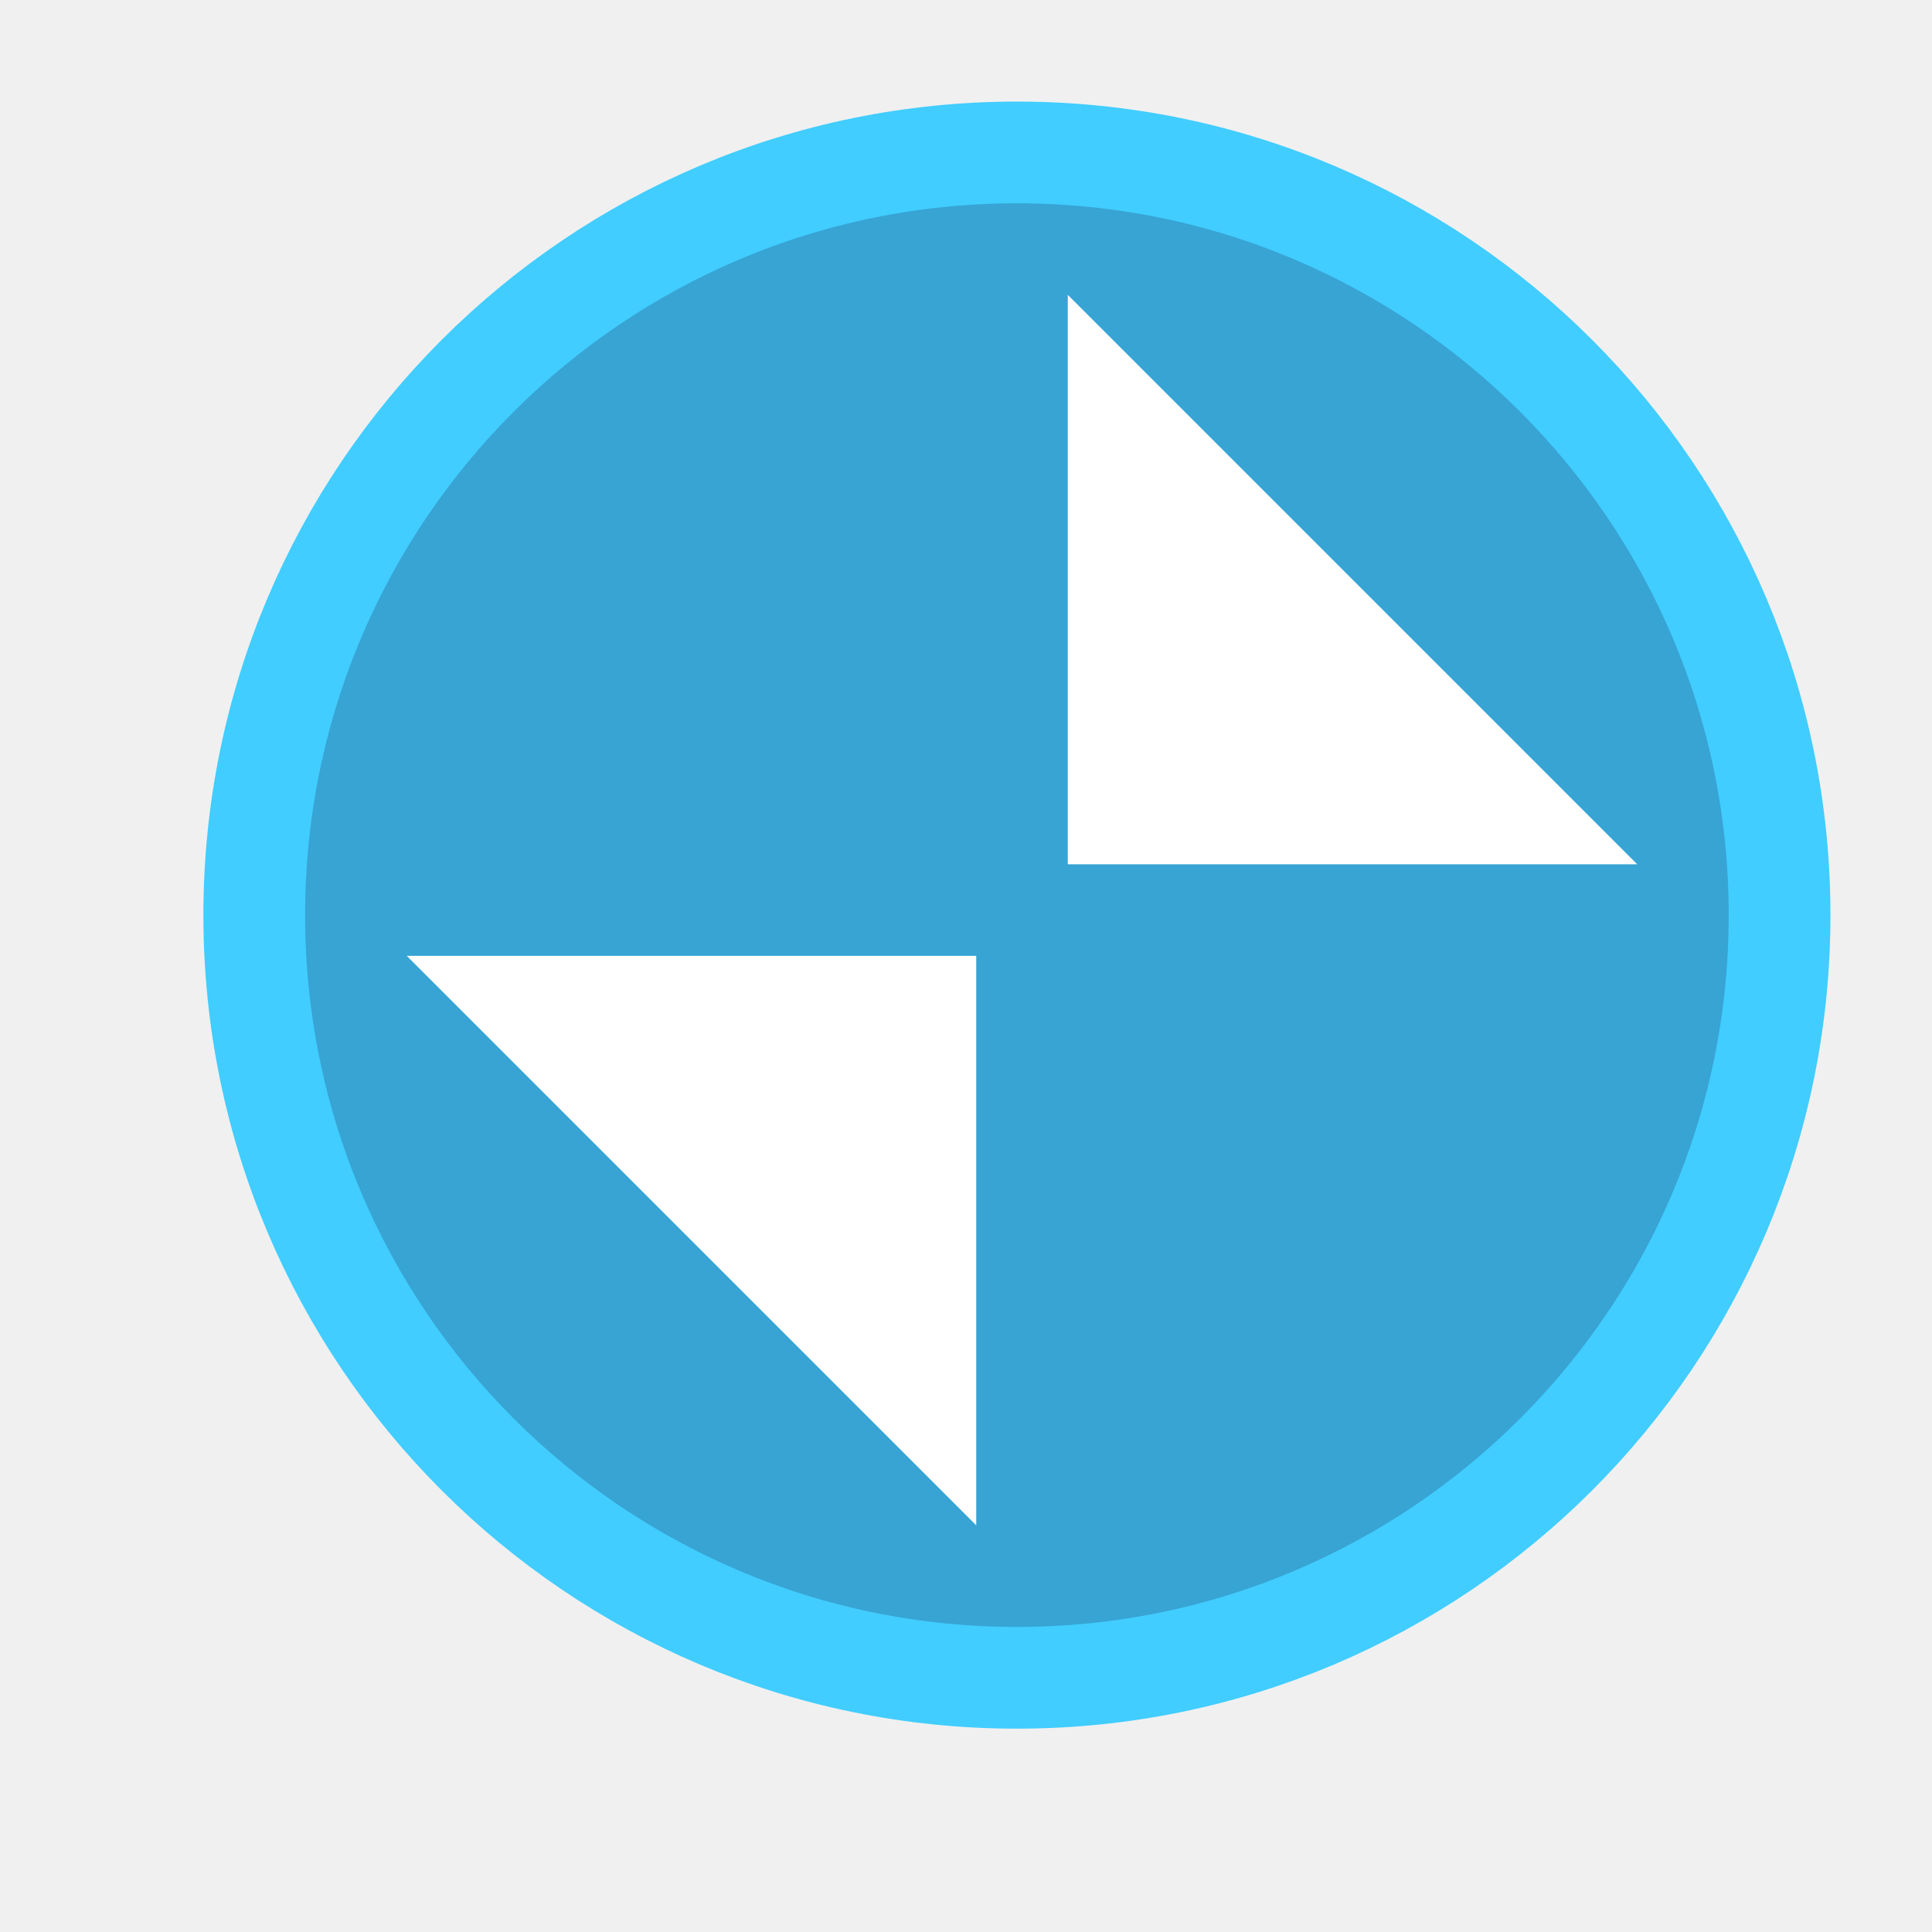
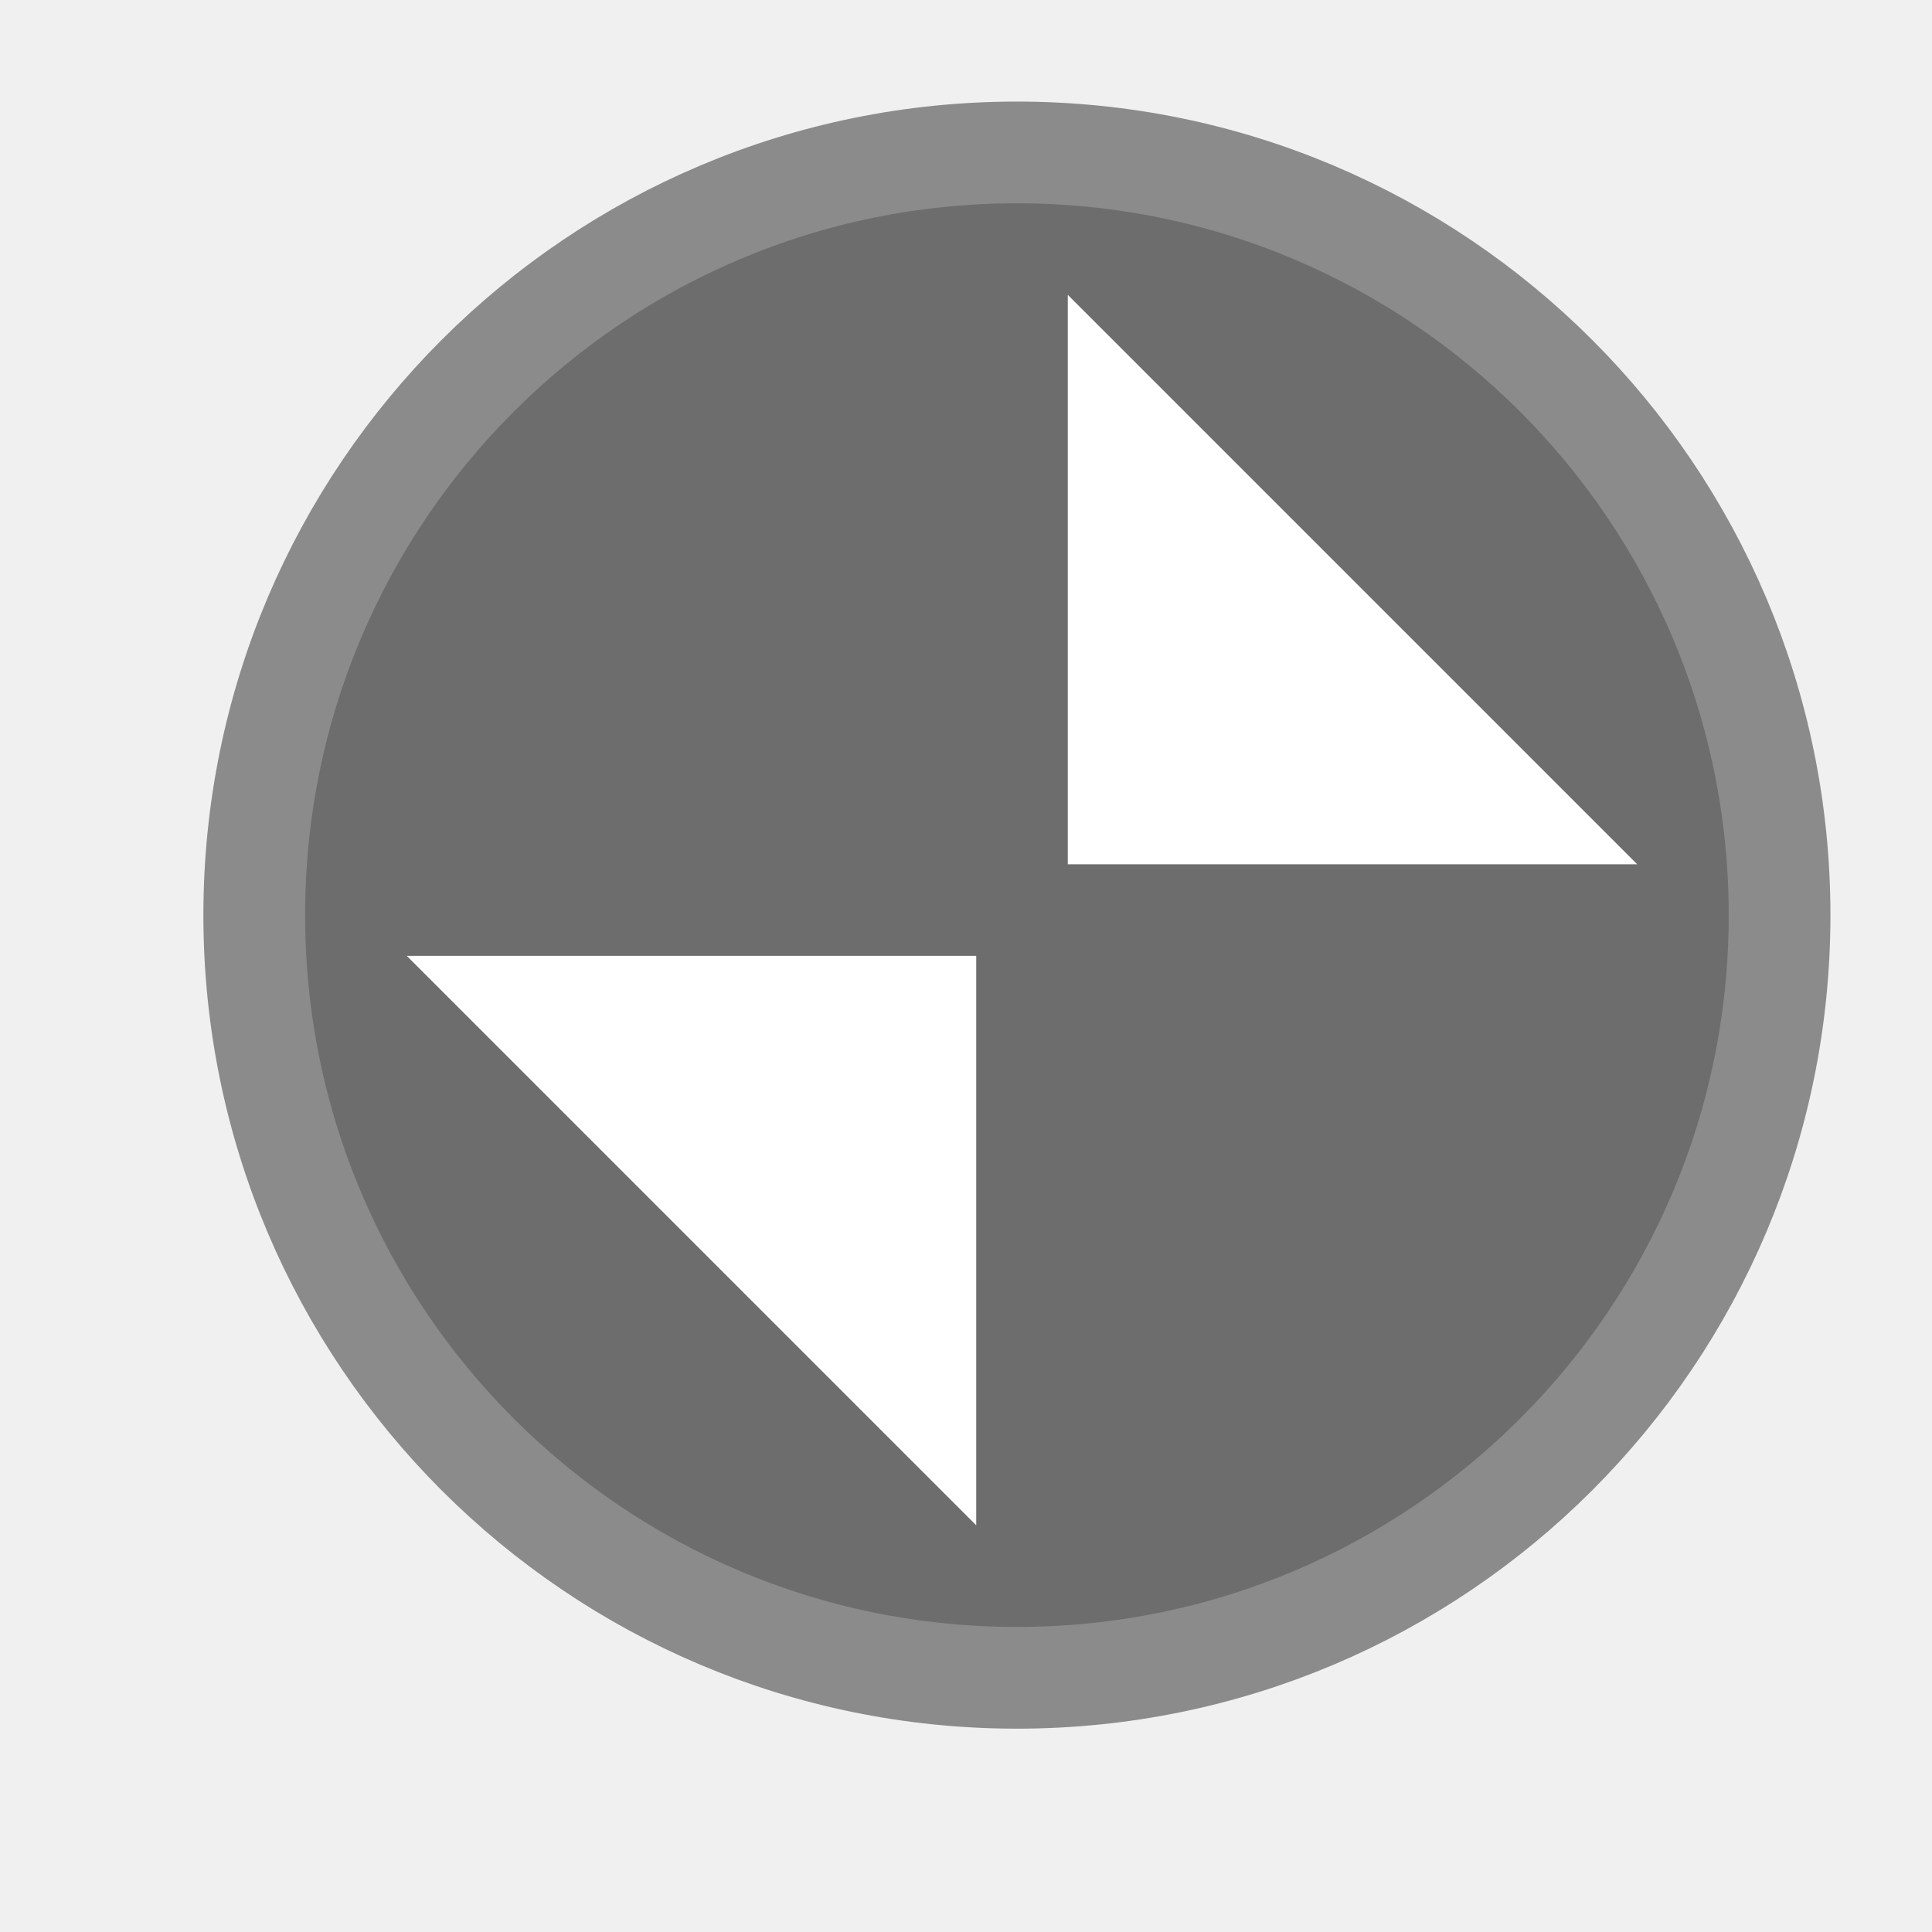
- <svg xmlns="http://www.w3.org/2000/svg" id="svg8" version="1.1" viewBox="0 0 5.027 5.027" height="19" width="19">
+ <svg xmlns="http://www.w3.org/2000/svg" width="19" height="19" viewBox="0 0 5.027 5.027" version="1.1" id="svg8">
  <defs id="defs2" />
-   <g transform="matrix(0.8021109,0,0,0.8021264,0.5235831,-233.728)" id="layer1">
-     <circle r="2.474" cy="294.354" cx="2.646" id="path815" style="opacity:1;fill:#37a4d4;fill-opacity:1;stroke:#41cdff;stroke-width:0.33;stroke-linecap:round;stroke-linejoin:miter;stroke-miterlimit:4;stroke-dasharray:none;stroke-opacity:1;paint-order:markers fill stroke" />
-     <g id="g874" transform="matrix(0.7500006,0,0,0.7500006,-0.9689651,67.44222)">
-       <path style="opacity:1;fill:#ffffff;fill-opacity:1;stroke:none;stroke-width:0.386;stroke-linecap:round;stroke-linejoin:miter;stroke-miterlimit:4;stroke-dasharray:none;stroke-opacity:1;paint-order:markers fill stroke" d="M 7.503,302.329 H 5.04 v -2.463 z" id="rect1044-3" />
-       <path style="opacity:1;fill:#ffffff;fill-opacity:1;stroke:none;stroke-width:0.386;stroke-linecap:round;stroke-linejoin:miter;stroke-miterlimit:4;stroke-dasharray:none;stroke-opacity:1;paint-order:markers fill stroke" d="m 2.181,302.725 h 2.463 v 2.463 z" id="rect1044-7-6" />
+   <g id="layer1" transform="matrix(0.8021109,0,0,0.8021264,0.5235831,-233.728)">
+     <circle style="opacity:1;fill:#6d6d6d;fill-opacity:1;stroke:#8b8b8b;stroke-width:0.33;stroke-linecap:round;stroke-linejoin:miter;stroke-miterlimit:4;stroke-dasharray:none;stroke-opacity:1;paint-order:markers fill stroke" id="path815" cx="2.646" cy="294.354" r="2.474" />
+     <g transform="matrix(0.7500006,0,0,0.7500006,-0.9689652,67.44222)" id="g874">
+       <path id="rect1044-3" d="M 7.503,302.329 H 5.04 v -2.463 z" style="opacity:1;fill:#ffffff;fill-opacity:1;stroke:none;stroke-width:0.386;stroke-linecap:round;stroke-linejoin:miter;stroke-miterlimit:4;stroke-dasharray:none;stroke-opacity:1;paint-order:markers fill stroke" />
+       <path id="rect1044-7-6" d="m 2.181,302.725 h 2.463 v 2.463 z" style="opacity:1;fill:#ffffff;fill-opacity:1;stroke:none;stroke-width:0.386;stroke-linecap:round;stroke-linejoin:miter;stroke-miterlimit:4;stroke-dasharray:none;stroke-opacity:1;paint-order:markers fill stroke" />
    </g>
  </g>
</svg>
